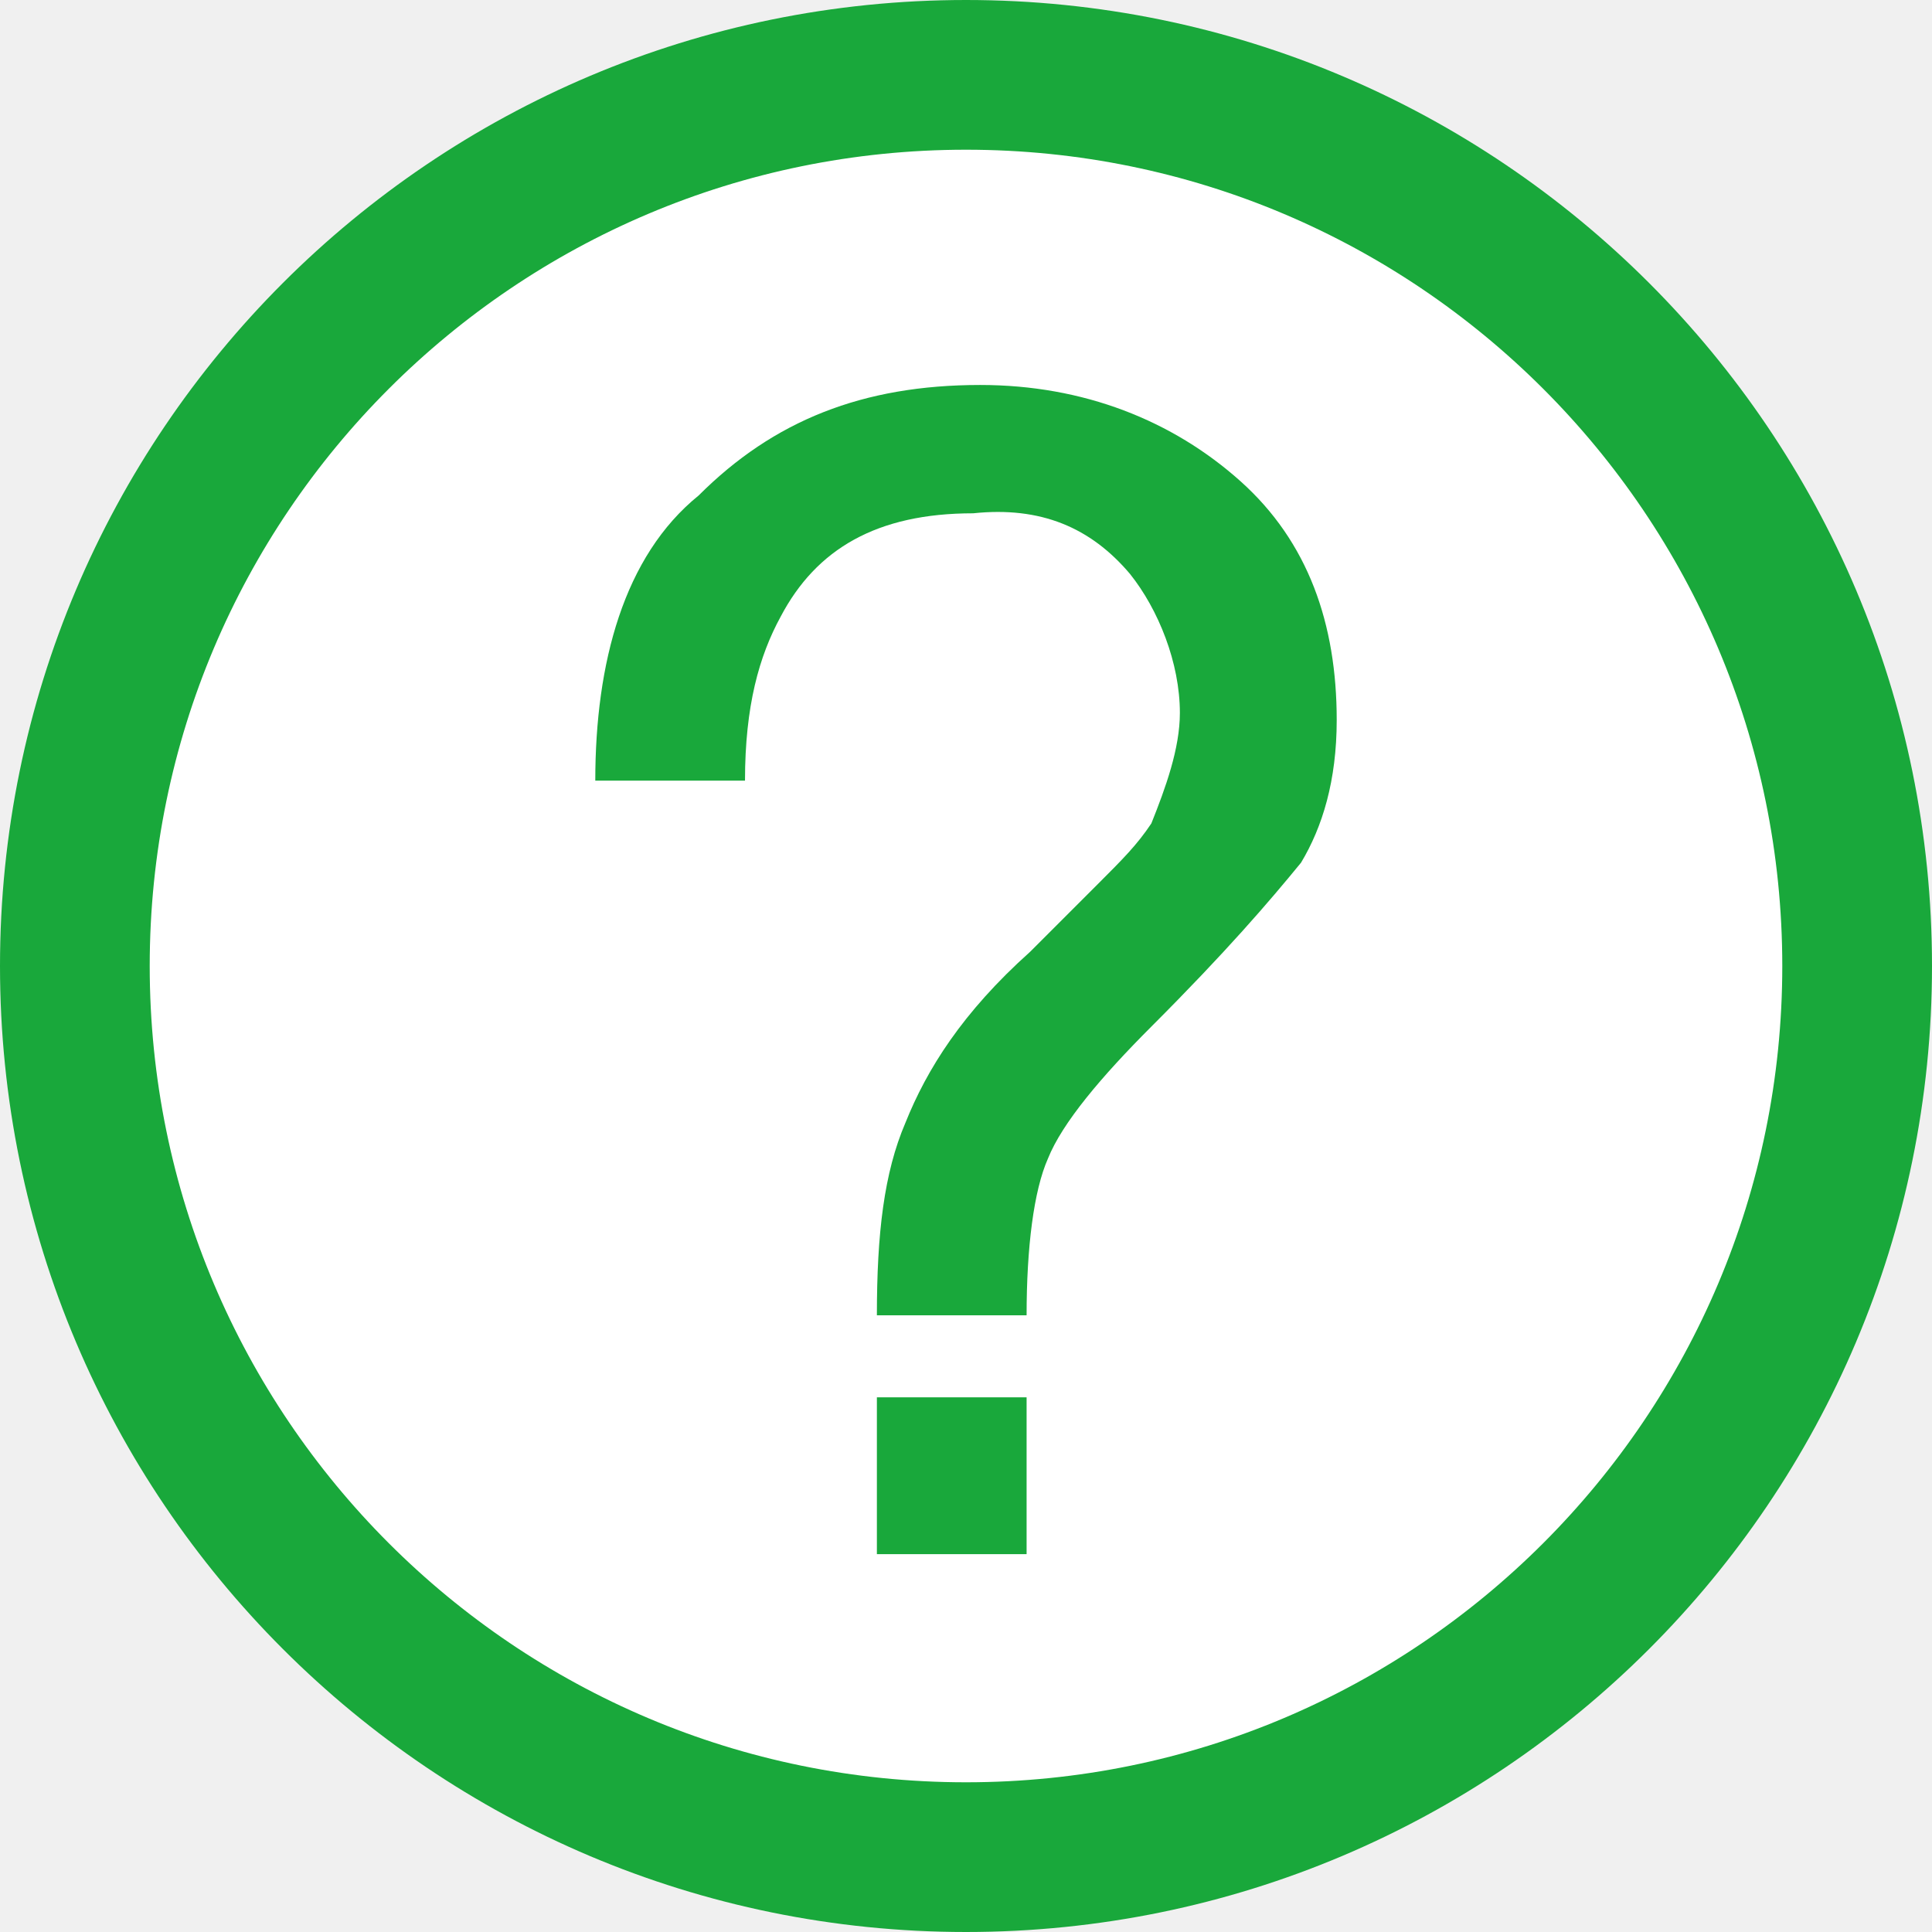
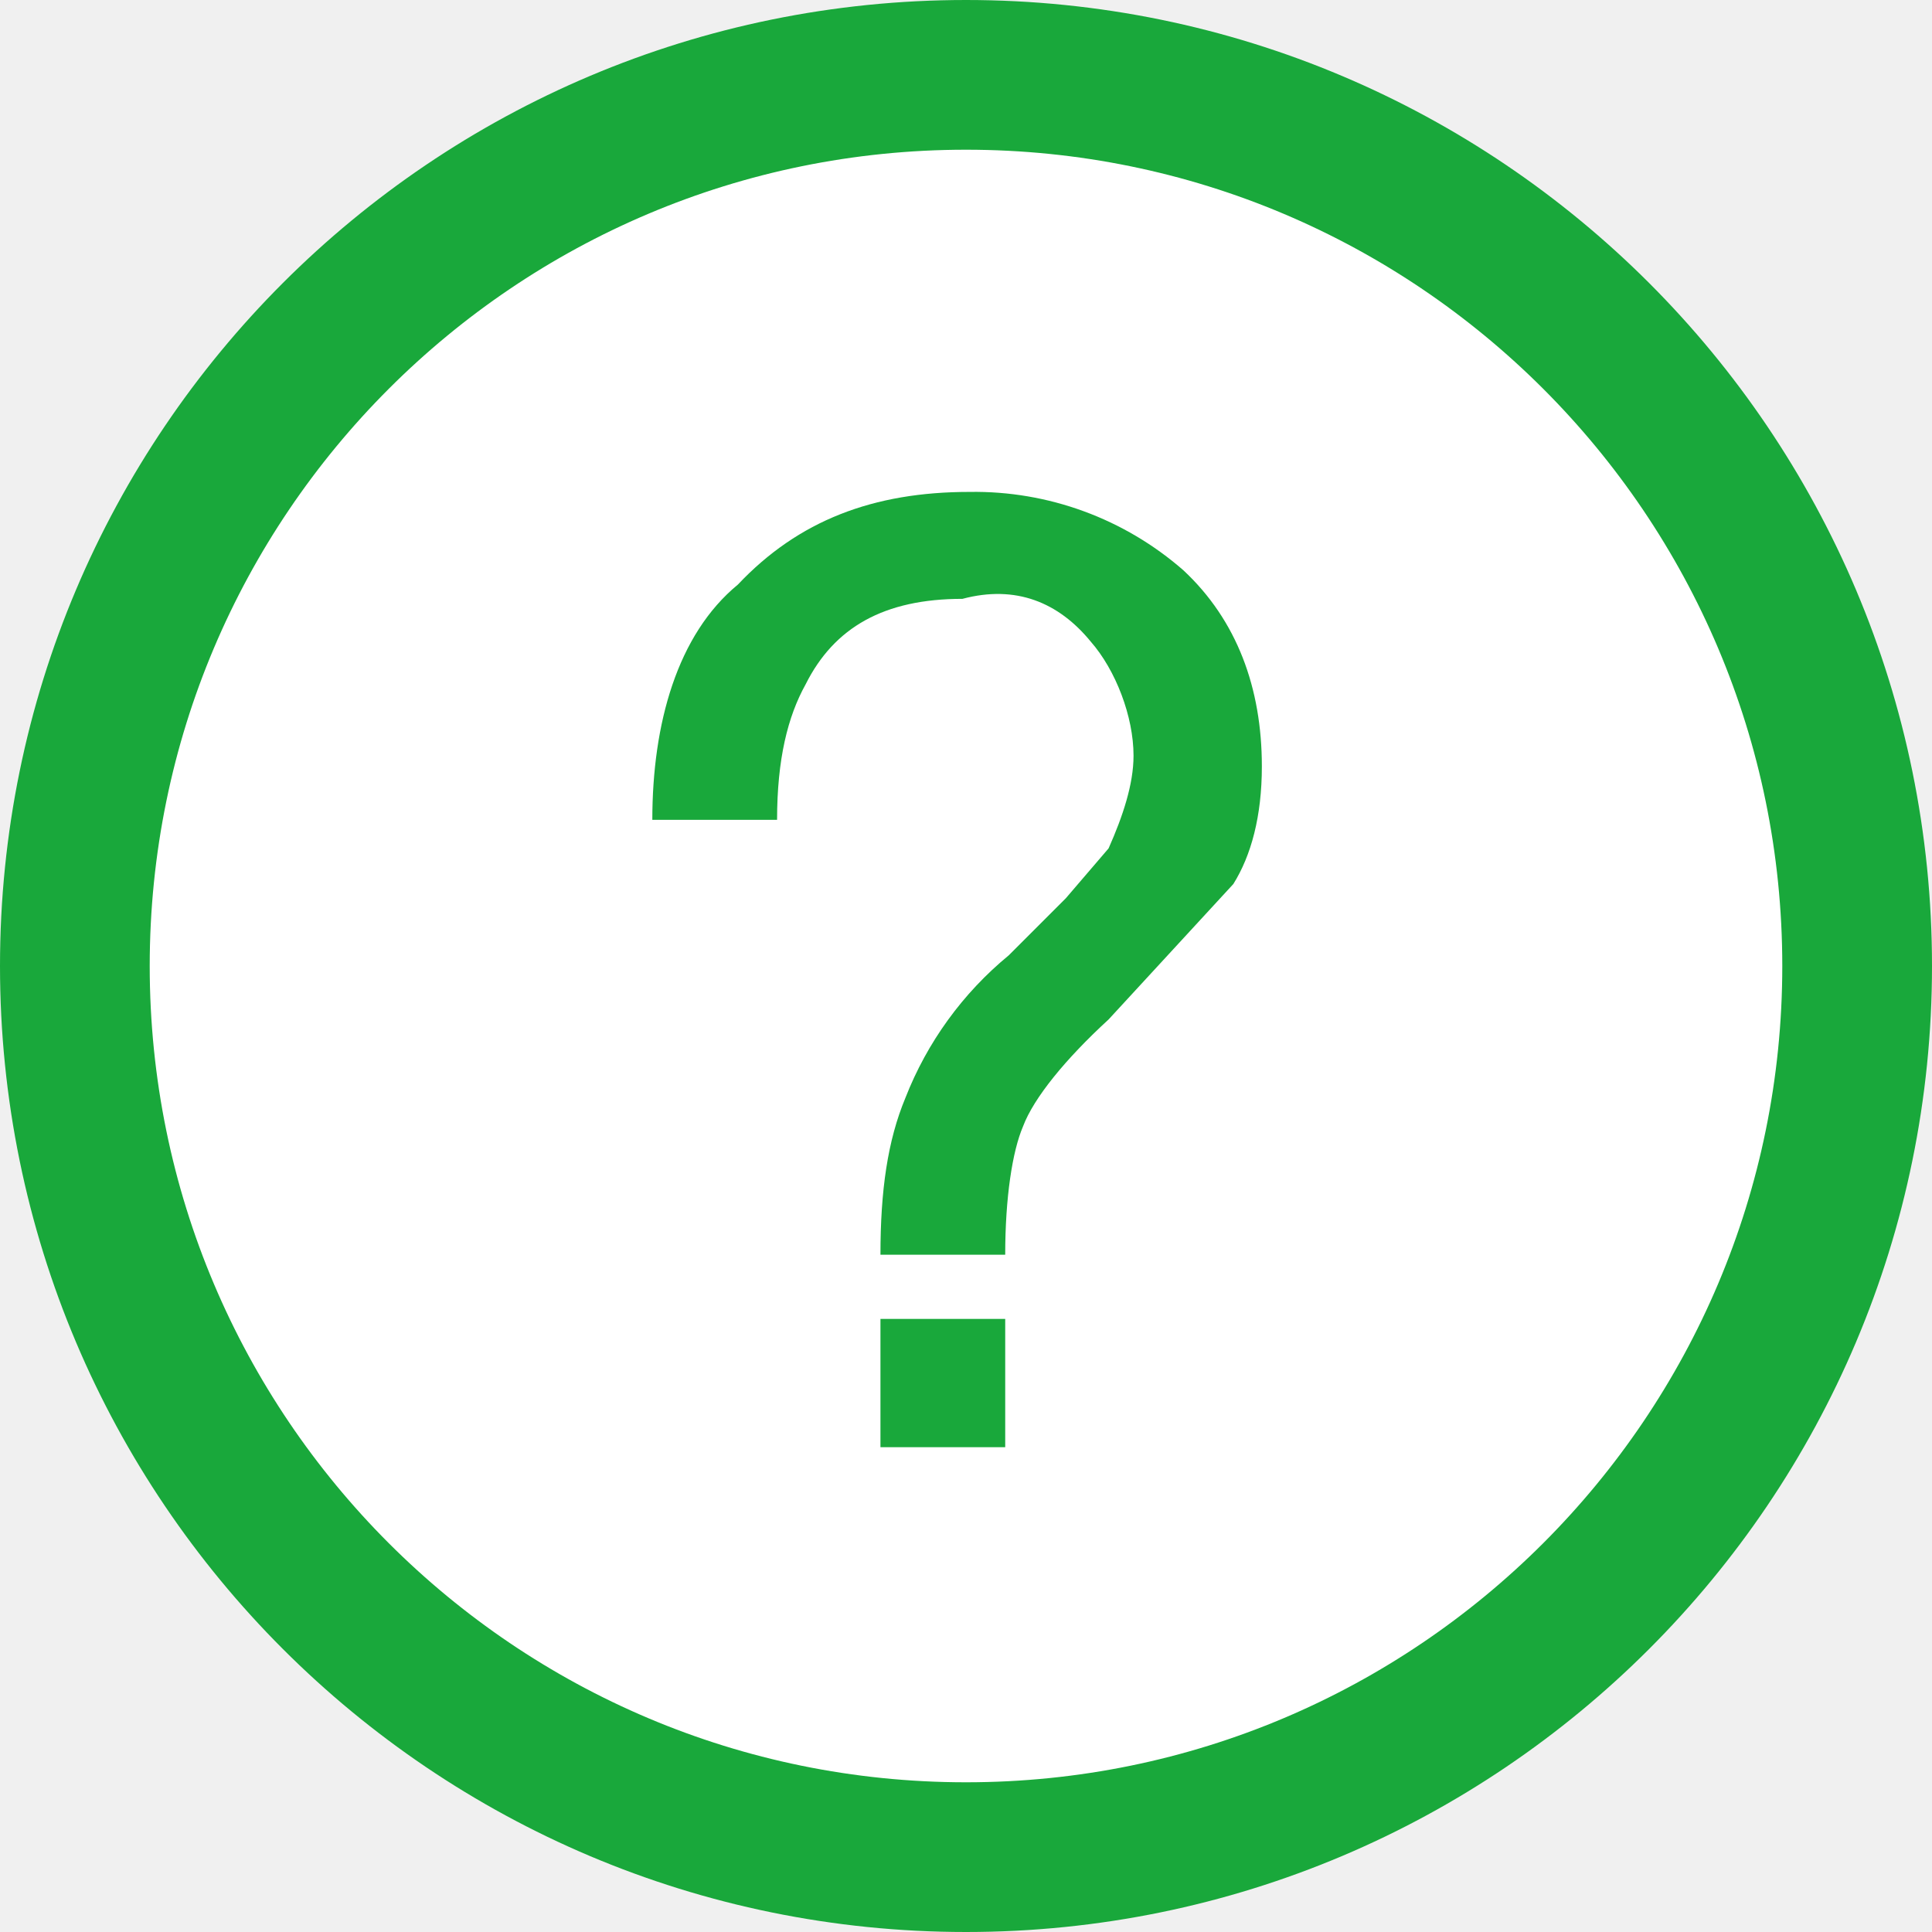
- <svg xmlns="http://www.w3.org/2000/svg" viewBox="-14.8 -14.1 54.2 54.2">
-   <circle cx="12.3" cy="13" r="25" fill="#FFF" stroke="#19A83B" stroke-miterlimit="10" stroke-width="4.2" />
-   <path fill="#19A83B" d="M4.6-.3L4 .3l.6-.6zM16.9 2c.8 1 1.4 2.5 1.4 3.9 0 1-.4 2.1-.8 3.1-.4.6-.8 1-1.5 1.7l-1.9 1.9c-1.9 1.7-2.9 3.3-3.5 4.8-.6 1.4-.8 3.1-.8 5.4H14c0-1.9.2-3.5.6-4.4.4-1 1.5-2.3 2.9-3.7 2.1-2.1 3.3-3.5 4.2-4.6.6-1 1-2.3 1-4 0-2.7-.8-5-2.7-6.7-1.9-1.7-4.4-2.7-7.3-2.7-3.3 0-5.8 1-7.9 3.1-2.1 1.7-2.9 4.7-2.9 8h4.2c0-2.1.4-3.5 1-4.6C8.1 1.3 9.8.3 12.5.3c1.9-.2 3.3.4 4.4 1.7zM9.8 25.1H14v4.4H9.8v-4.4z" />
+ <svg xmlns="http://www.w3.org/2000/svg" viewBox="208.4 210.1 54.2 54.2">
+   <circle cx="235.5" cy="237.2" r="25" fill="#FFF" stroke="#19A83B" stroke-miterlimit="10" stroke-width="4.2" />
+   <path fill="#19A83B" d="M228.9 226.2l-.5.5.5-.5zm10.1 1.9c.7.8 1.2 2.1 1.2 3.2 0 .8-.3 1.7-.7 2.6l-1.2 1.4-1.6 1.6a9.8 9.8 0 0 0-2.9 4c-.5 1.2-.7 2.6-.7 4.4h3.5c0-1.6.2-2.9.5-3.6.3-.8 1.2-1.9 2.4-3l3.5-3.8c.5-.8.8-1.9.8-3.3 0-2.2-.7-4.1-2.2-5.5a8.9 8.9 0 0 0-6-2.2c-2.7 0-4.8.8-6.5 2.6-1.7 1.4-2.4 3.9-2.4 6.6h3.5c0-1.7.3-2.9.8-3.8.8-1.6 2.2-2.4 4.4-2.4 1.5-.4 2.7.1 3.6 1.2zm-5.9 19h3.5v3.6h-3.5v-3.6z" />
</svg>
